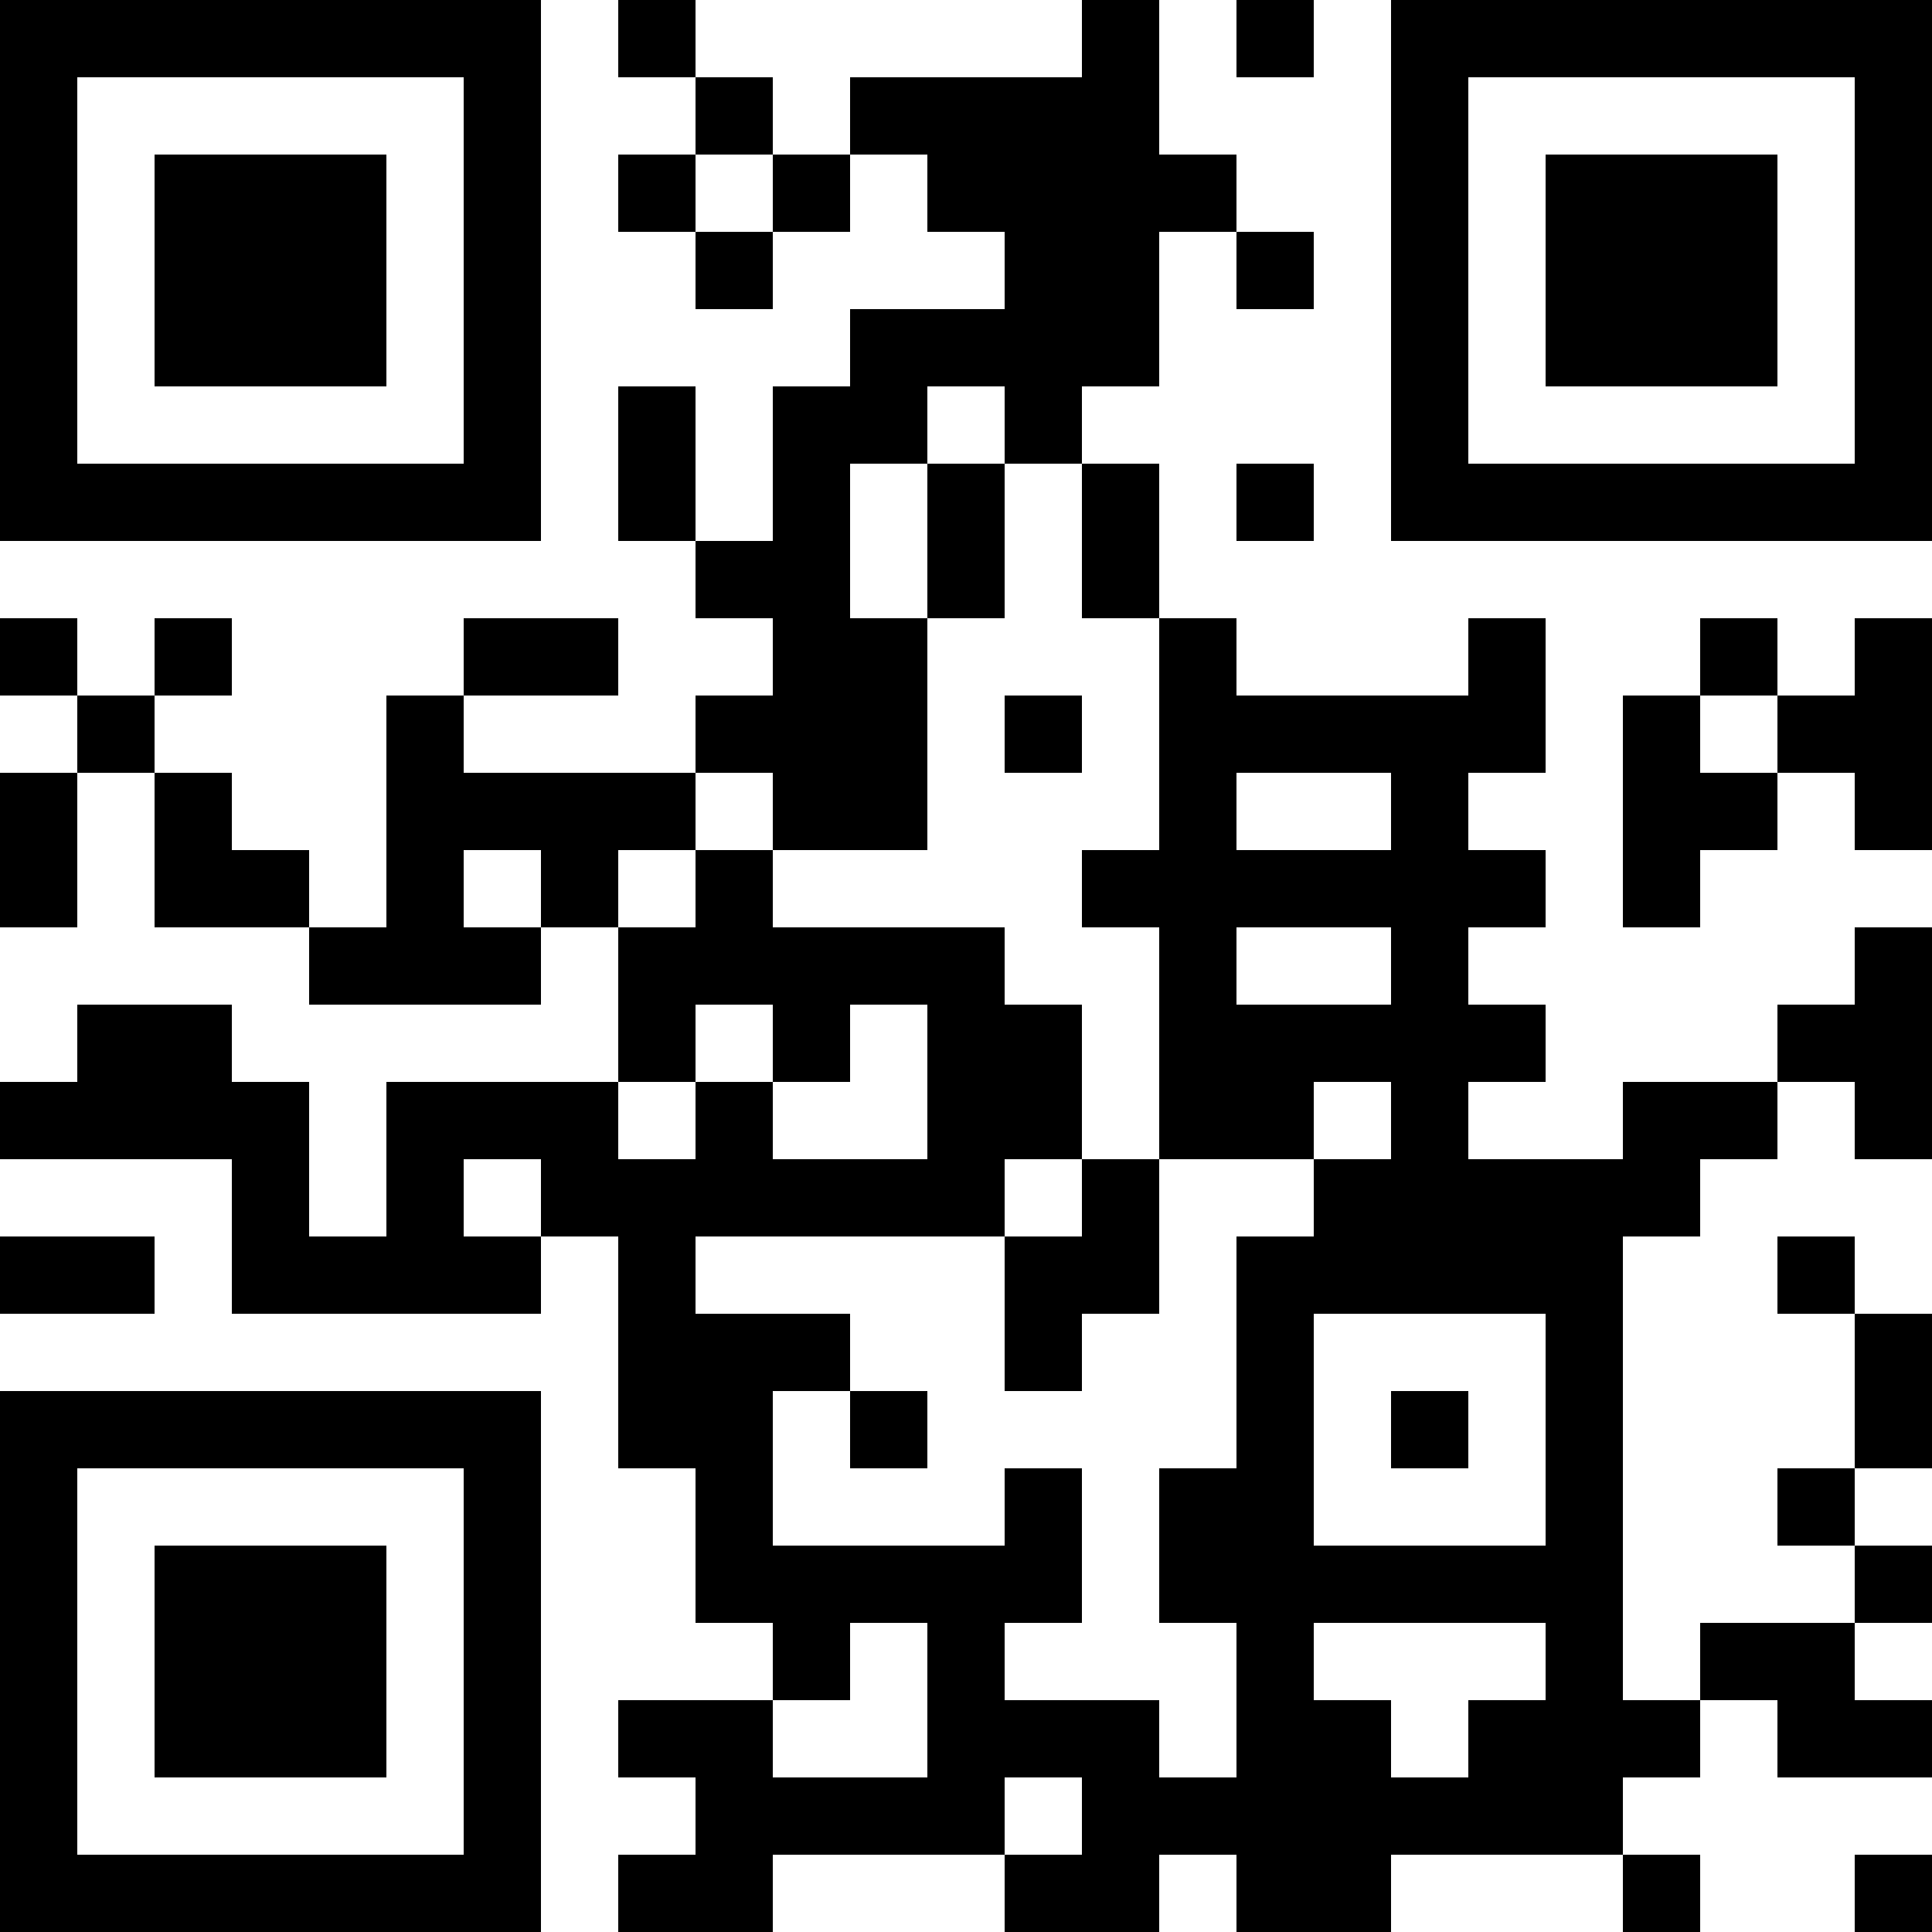
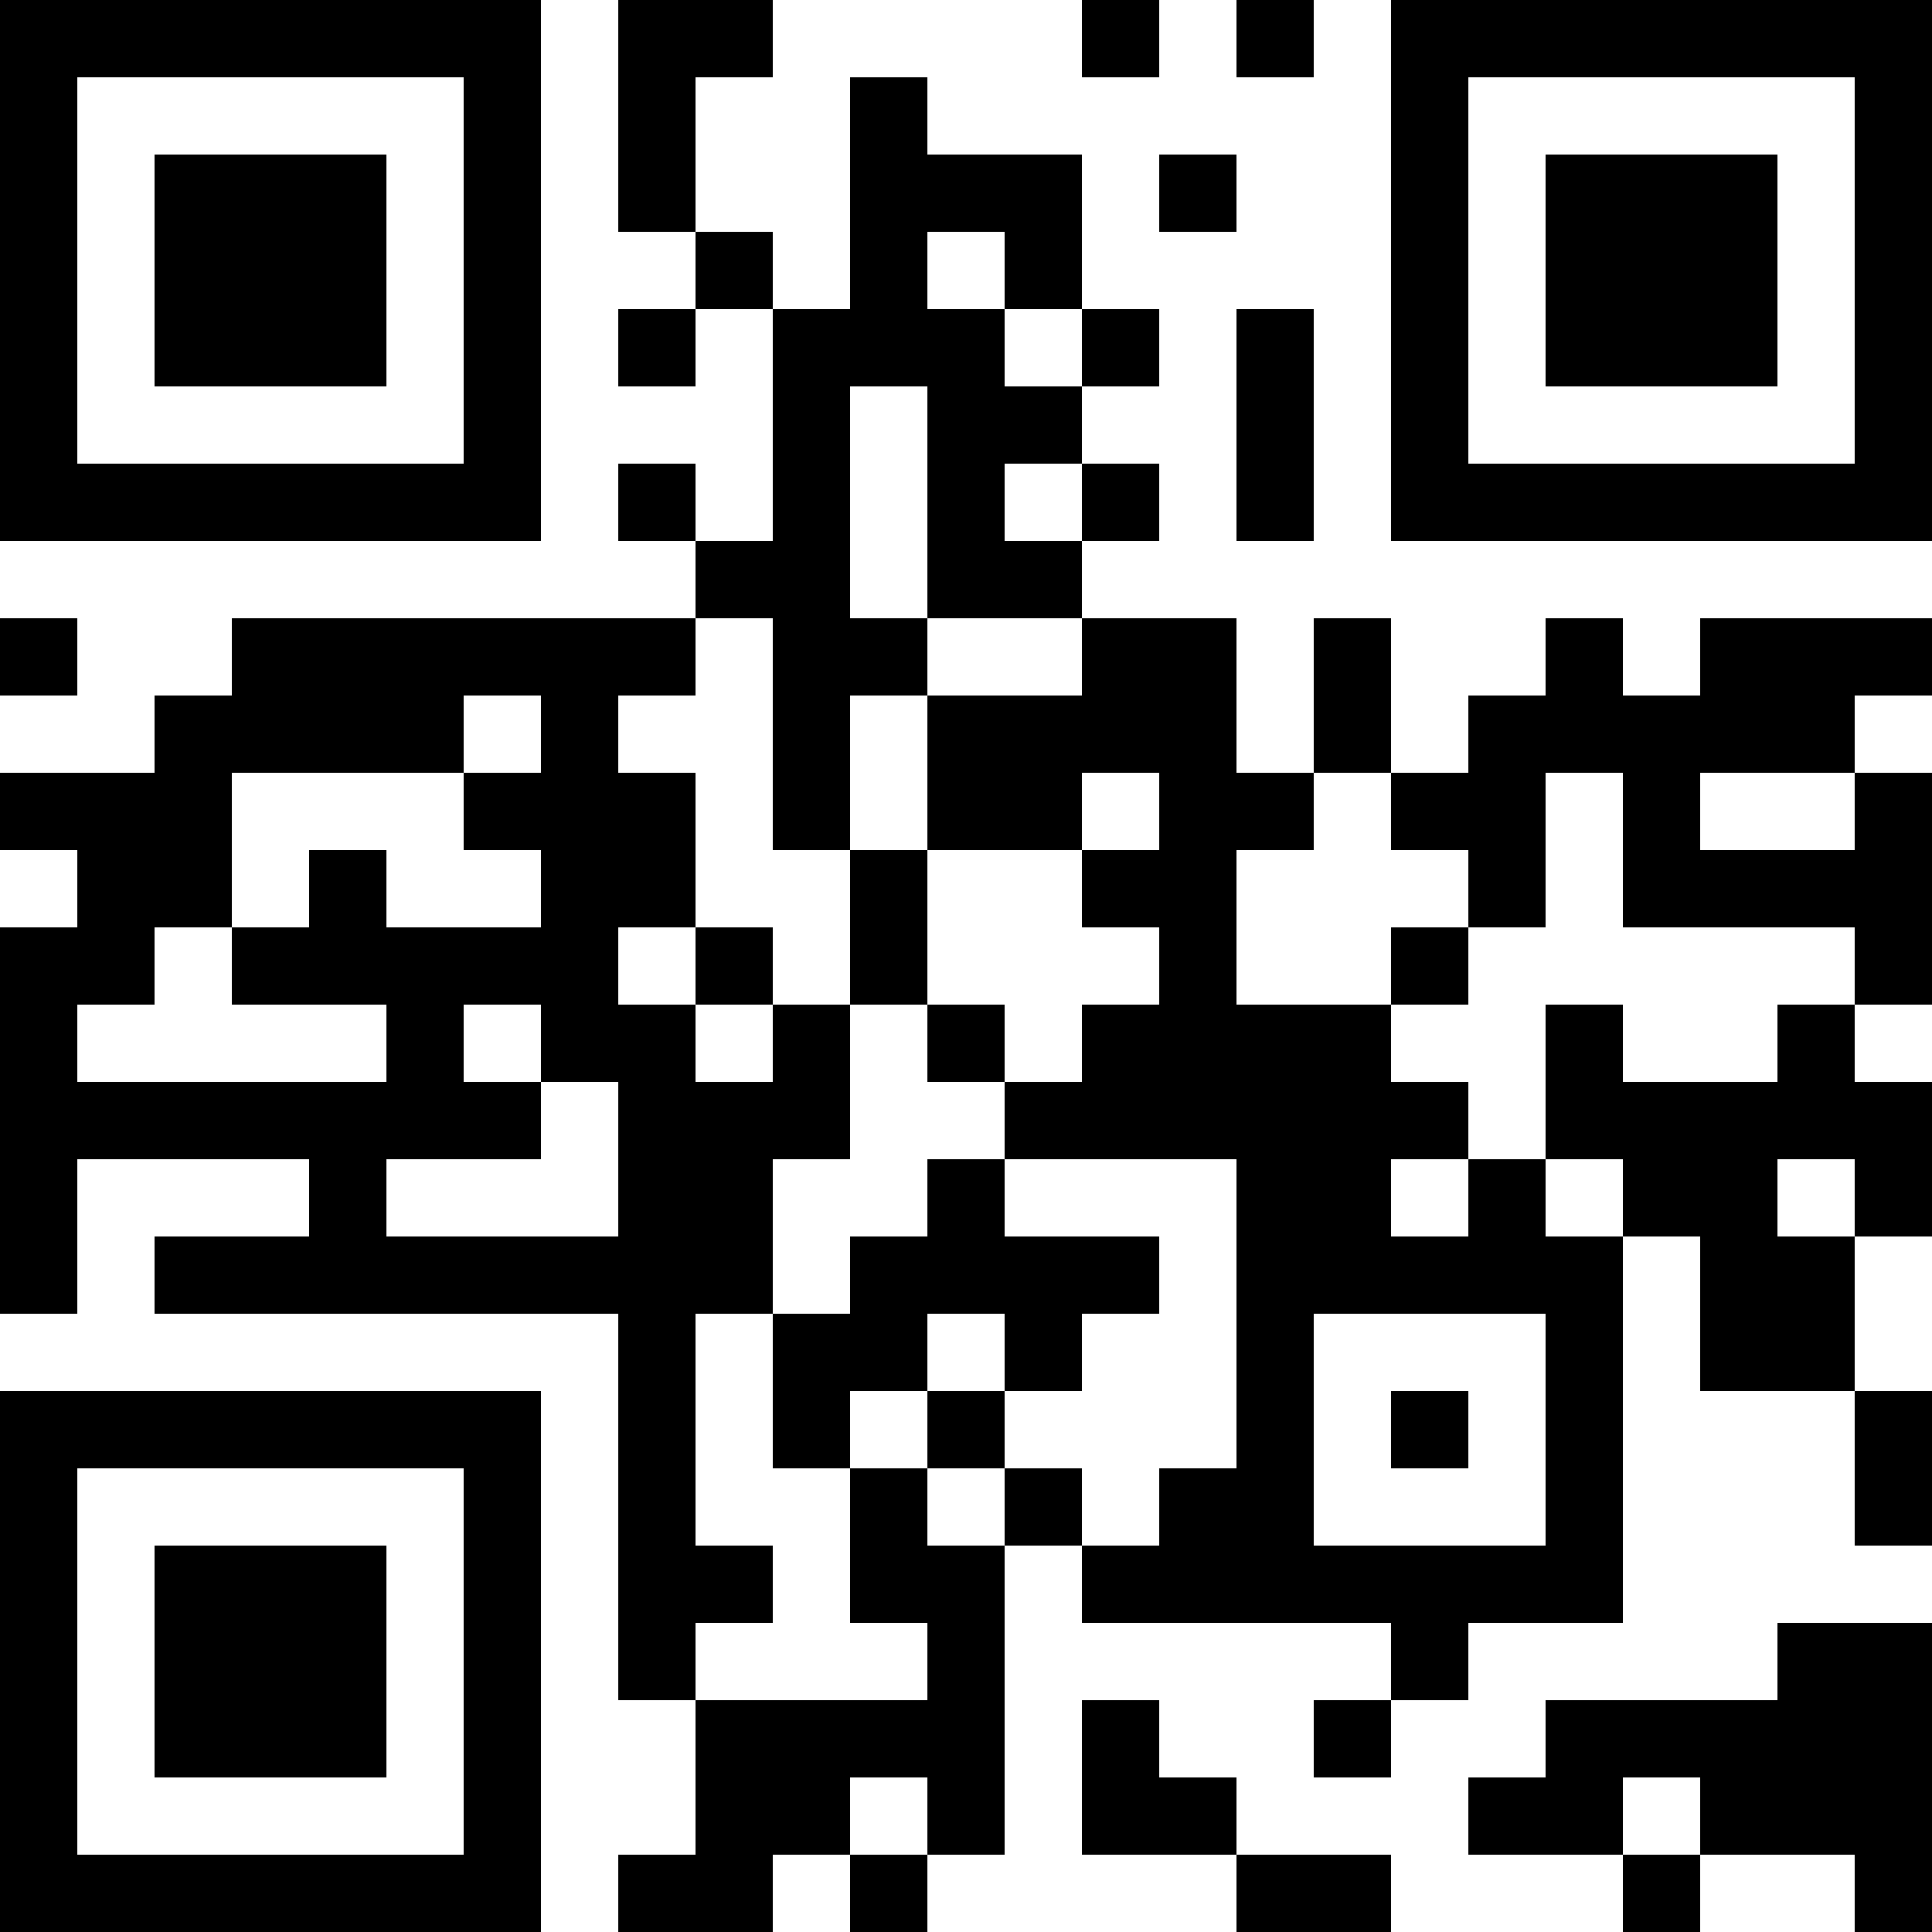
<svg xmlns="http://www.w3.org/2000/svg" viewBox="0 0 25 25" width="25" height="25">
-   <path fill="#000" d="M0 0h7v1h-7zM8 0h1v1h-1zM14 0h1v1h-1zM16 0h1v1h-1zM18 0h7v1h-7zM0 1h1v1h-1zM6 1h1v1h-1zM9 1h1v1h-1zM11 1h4v1h-4zM18 1h1v1h-1zM24 1h1v1h-1zM0 2h1v1h-1zM2 2h3v1h-3zM6 2h1v1h-1zM8 2h1v1h-1zM10 2h1v1h-1zM12 2h4v1h-4zM18 2h1v1h-1zM20 2h3v1h-3zM24 2h1v1h-1zM0 3h1v1h-1zM2 3h3v1h-3zM6 3h1v1h-1zM9 3h1v1h-1zM13 3h2v1h-2zM16 3h1v1h-1zM18 3h1v1h-1zM20 3h3v1h-3zM24 3h1v1h-1zM0 4h1v1h-1zM2 4h3v1h-3zM6 4h1v1h-1zM11 4h4v1h-4zM18 4h1v1h-1zM20 4h3v1h-3zM24 4h1v1h-1zM0 5h1v1h-1zM6 5h1v1h-1zM8 5h1v1h-1zM10 5h2v1h-2zM13 5h1v1h-1zM18 5h1v1h-1zM24 5h1v1h-1zM0 6h7v1h-7zM8 6h1v1h-1zM10 6h1v1h-1zM12 6h1v1h-1zM14 6h1v1h-1zM16 6h1v1h-1zM18 6h7v1h-7zM9 7h2v1h-2zM12 7h1v1h-1zM14 7h1v1h-1zM0 8h1v1h-1zM2 8h1v1h-1zM6 8h2v1h-2zM10 8h2v1h-2zM15 8h1v1h-1zM19 8h1v1h-1zM22 8h1v1h-1zM24 8h1v1h-1zM1 9h1v1h-1zM5 9h1v1h-1zM9 9h3v1h-3zM13 9h1v1h-1zM15 9h5v1h-5zM21 9h1v1h-1zM23 9h2v1h-2zM0 10h1v1h-1zM2 10h1v1h-1zM5 10h4v1h-4zM10 10h2v1h-2zM15 10h1v1h-1zM18 10h1v1h-1zM21 10h2v1h-2zM24 10h1v1h-1zM0 11h1v1h-1zM2 11h2v1h-2zM5 11h1v1h-1zM7 11h1v1h-1zM9 11h1v1h-1zM14 11h6v1h-6zM21 11h1v1h-1zM4 12h3v1h-3zM8 12h5v1h-5zM15 12h1v1h-1zM18 12h1v1h-1zM24 12h1v1h-1zM1 13h2v1h-2zM8 13h1v1h-1zM10 13h1v1h-1zM12 13h2v1h-2zM15 13h5v1h-5zM23 13h2v1h-2zM0 14h4v1h-4zM5 14h3v1h-3zM9 14h1v1h-1zM12 14h2v1h-2zM15 14h2v1h-2zM18 14h1v1h-1zM21 14h2v1h-2zM24 14h1v1h-1zM3 15h1v1h-1zM5 15h1v1h-1zM7 15h6v1h-6zM14 15h1v1h-1zM17 15h5v1h-5zM0 16h2v1h-2zM3 16h4v1h-4zM8 16h1v1h-1zM13 16h2v1h-2zM16 16h5v1h-5zM23 16h1v1h-1zM8 17h3v1h-3zM13 17h1v1h-1zM16 17h1v1h-1zM20 17h1v1h-1zM24 17h1v1h-1zM0 18h7v1h-7zM8 18h2v1h-2zM11 18h1v1h-1zM16 18h1v1h-1zM18 18h1v1h-1zM20 18h1v1h-1zM24 18h1v1h-1zM0 19h1v1h-1zM6 19h1v1h-1zM9 19h1v1h-1zM13 19h1v1h-1zM15 19h2v1h-2zM20 19h1v1h-1zM23 19h1v1h-1zM0 20h1v1h-1zM2 20h3v1h-3zM6 20h1v1h-1zM9 20h5v1h-5zM15 20h6v1h-6zM24 20h1v1h-1zM0 21h1v1h-1zM2 21h3v1h-3zM6 21h1v1h-1zM10 21h1v1h-1zM12 21h1v1h-1zM16 21h1v1h-1zM20 21h1v1h-1zM22 21h2v1h-2zM0 22h1v1h-1zM2 22h3v1h-3zM6 22h1v1h-1zM8 22h2v1h-2zM12 22h3v1h-3zM16 22h2v1h-2zM19 22h3v1h-3zM23 22h2v1h-2zM0 23h1v1h-1zM6 23h1v1h-1zM9 23h4v1h-4zM14 23h7v1h-7zM0 24h7v1h-7zM8 24h2v1h-2zM13 24h2v1h-2zM16 24h2v1h-2zM21 24h1v1h-1zM24 24h1v1h-1z" />
+   <path fill="#000" d="M0 0h7v1h-7zM8 0h2v1h-2zM14 0h1v1h-1zM16 0h1v1h-1zM18 0h7v1h-7zM0 1h1v1h-1zM6 1h1v1h-1zM8 1h1v1h-1zM11 1h1v1h-1zM18 1h1v1h-1zM24 1h1v1h-1zM0 2h1v1h-1zM2 2h3v1h-3zM6 2h1v1h-1zM8 2h1v1h-1zM11 2h3v1h-3zM15 2h1v1h-1zM18 2h1v1h-1zM20 2h3v1h-3zM24 2h1v1h-1zM0 3h1v1h-1zM2 3h3v1h-3zM6 3h1v1h-1zM9 3h1v1h-1zM11 3h1v1h-1zM13 3h1v1h-1zM18 3h1v1h-1zM20 3h3v1h-3zM24 3h1v1h-1zM0 4h1v1h-1zM2 4h3v1h-3zM6 4h1v1h-1zM8 4h1v1h-1zM10 4h3v1h-3zM14 4h1v1h-1zM16 4h1v1h-1zM18 4h1v1h-1zM20 4h3v1h-3zM24 4h1v1h-1zM0 5h1v1h-1zM6 5h1v1h-1zM10 5h1v1h-1zM12 5h2v1h-2zM16 5h1v1h-1zM18 5h1v1h-1zM24 5h1v1h-1zM0 6h7v1h-7zM8 6h1v1h-1zM10 6h1v1h-1zM12 6h1v1h-1zM14 6h1v1h-1zM16 6h1v1h-1zM18 6h7v1h-7zM9 7h2v1h-2zM12 7h2v1h-2zM0 8h1v1h-1zM3 8h6v1h-6zM10 8h2v1h-2zM14 8h2v1h-2zM17 8h1v1h-1zM20 8h1v1h-1zM22 8h3v1h-3zM2 9h4v1h-4zM7 9h1v1h-1zM10 9h1v1h-1zM12 9h4v1h-4zM17 9h1v1h-1zM19 9h5v1h-5zM0 10h3v1h-3zM6 10h3v1h-3zM10 10h1v1h-1zM12 10h2v1h-2zM15 10h2v1h-2zM18 10h2v1h-2zM21 10h1v1h-1zM24 10h1v1h-1zM1 11h2v1h-2zM4 11h1v1h-1zM7 11h2v1h-2zM11 11h1v1h-1zM14 11h2v1h-2zM19 11h1v1h-1zM21 11h4v1h-4zM0 12h2v1h-2zM3 12h5v1h-5zM9 12h1v1h-1zM11 12h1v1h-1zM15 12h1v1h-1zM18 12h1v1h-1zM24 12h1v1h-1zM0 13h1v1h-1zM5 13h1v1h-1zM7 13h2v1h-2zM10 13h1v1h-1zM12 13h1v1h-1zM14 13h4v1h-4zM20 13h1v1h-1zM23 13h1v1h-1zM0 14h7v1h-7zM8 14h3v1h-3zM13 14h6v1h-6zM20 14h5v1h-5zM0 15h1v1h-1zM4 15h1v1h-1zM8 15h2v1h-2zM12 15h1v1h-1zM16 15h2v1h-2zM19 15h1v1h-1zM21 15h2v1h-2zM24 15h1v1h-1zM0 16h1v1h-1zM2 16h8v1h-8zM11 16h4v1h-4zM16 16h5v1h-5zM22 16h2v1h-2zM8 17h1v1h-1zM10 17h2v1h-2zM13 17h1v1h-1zM16 17h1v1h-1zM20 17h1v1h-1zM22 17h2v1h-2zM0 18h7v1h-7zM8 18h1v1h-1zM10 18h1v1h-1zM12 18h1v1h-1zM16 18h1v1h-1zM18 18h1v1h-1zM20 18h1v1h-1zM24 18h1v1h-1zM0 19h1v1h-1zM6 19h1v1h-1zM8 19h1v1h-1zM11 19h1v1h-1zM13 19h1v1h-1zM15 19h2v1h-2zM20 19h1v1h-1zM24 19h1v1h-1zM0 20h1v1h-1zM2 20h3v1h-3zM6 20h1v1h-1zM8 20h2v1h-2zM11 20h2v1h-2zM14 20h7v1h-7zM0 21h1v1h-1zM2 21h3v1h-3zM6 21h1v1h-1zM8 21h1v1h-1zM12 21h1v1h-1zM18 21h1v1h-1zM23 21h2v1h-2zM0 22h1v1h-1zM2 22h3v1h-3zM6 22h1v1h-1zM9 22h4v1h-4zM14 22h1v1h-1zM17 22h1v1h-1zM20 22h5v1h-5zM0 23h1v1h-1zM6 23h1v1h-1zM9 23h2v1h-2zM12 23h1v1h-1zM14 23h2v1h-2zM19 23h2v1h-2zM22 23h3v1h-3zM0 24h7v1h-7zM8 24h2v1h-2zM11 24h1v1h-1zM16 24h2v1h-2zM21 24h1v1h-1zM24 24h1v1h-1z" />
</svg>
